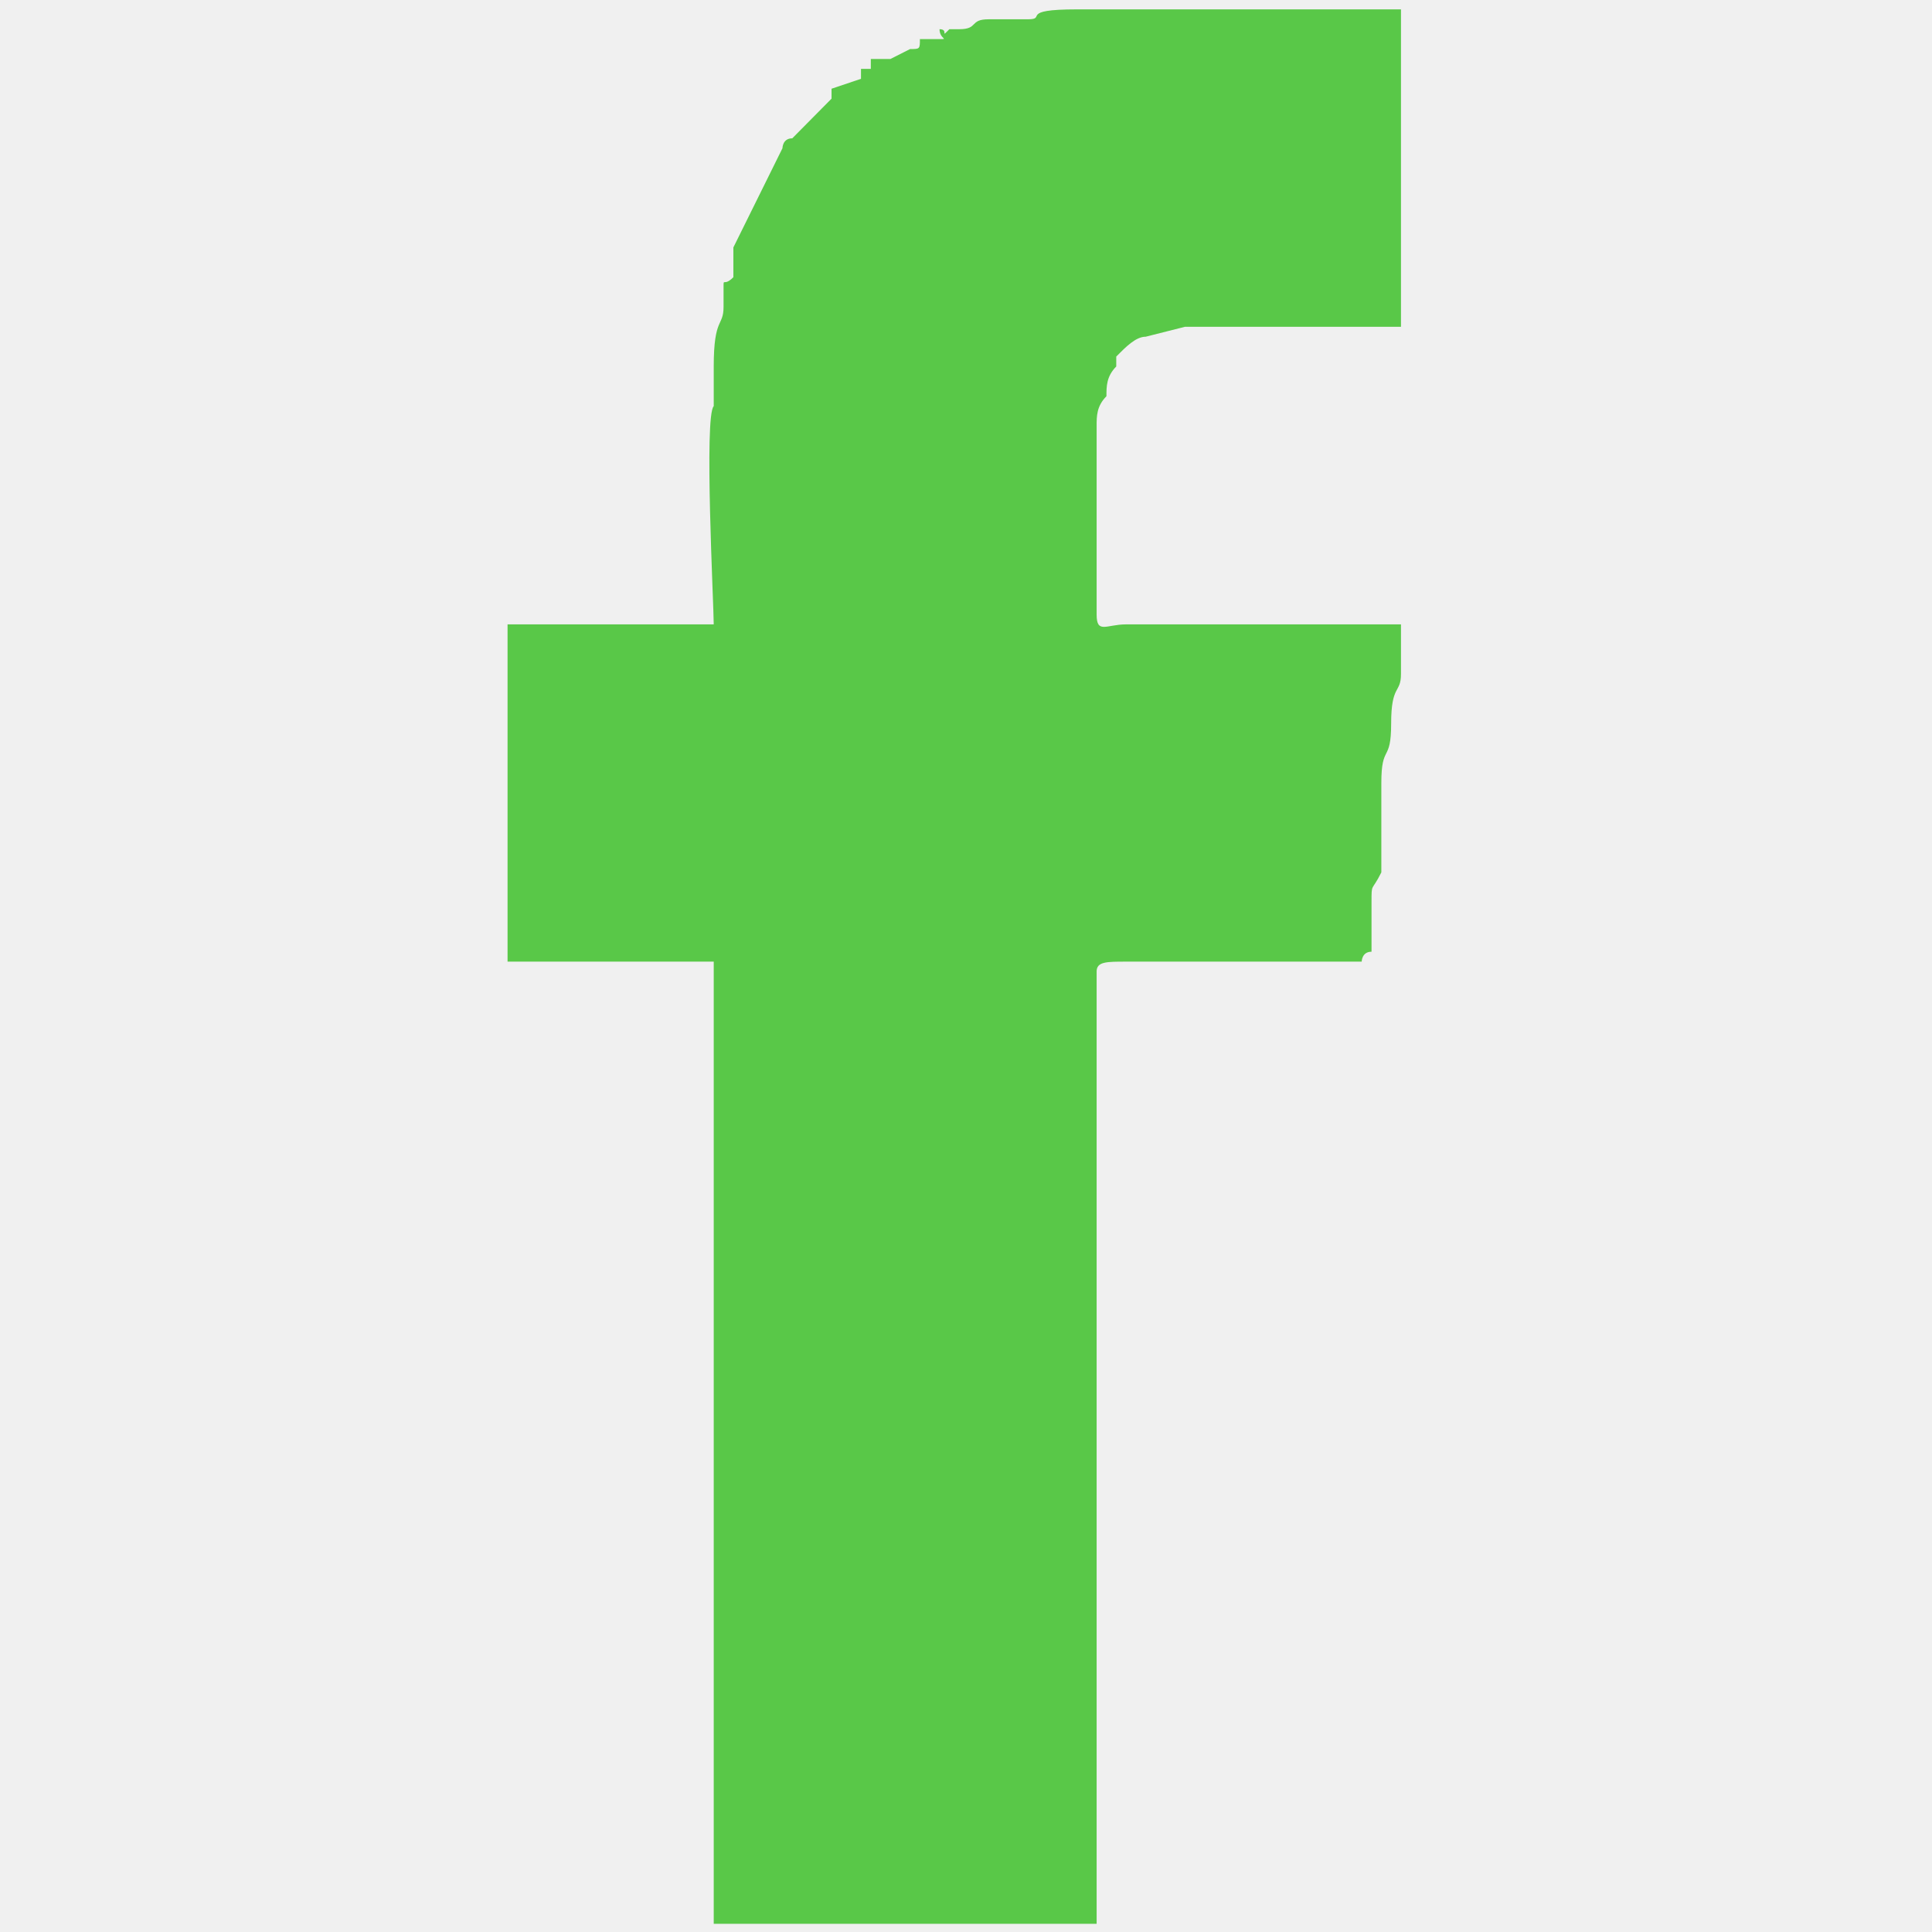
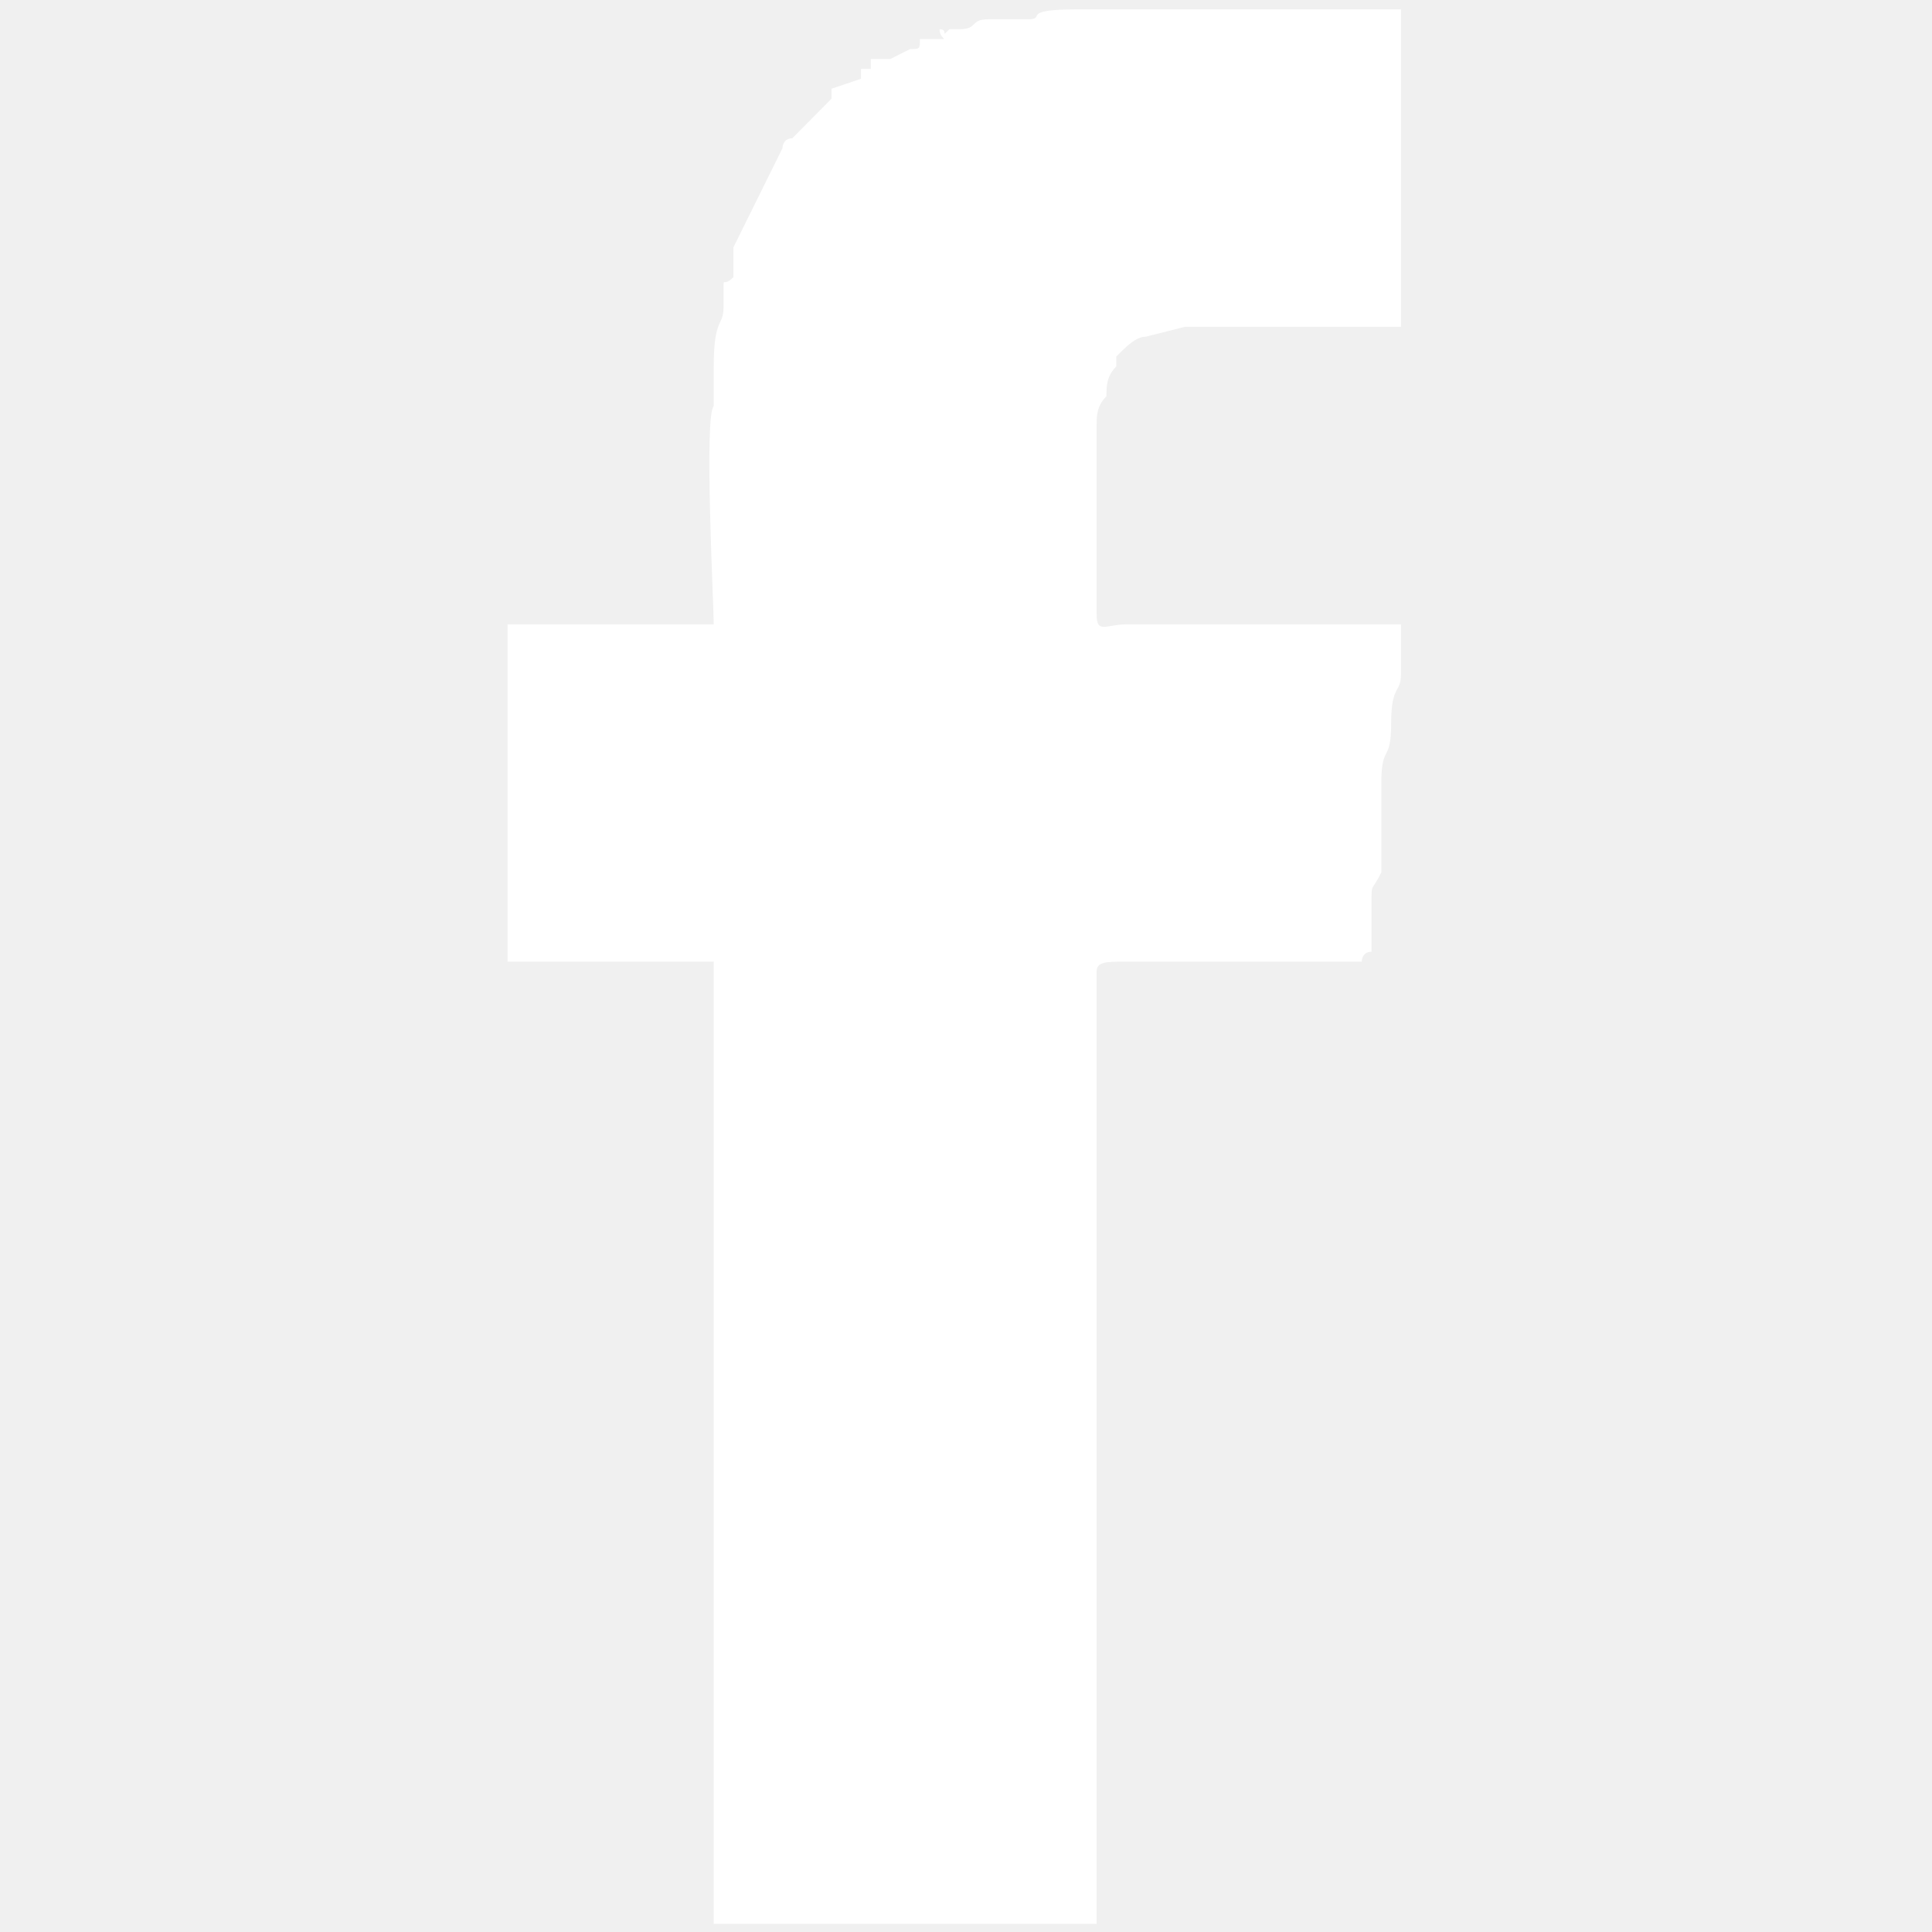
<svg xmlns="http://www.w3.org/2000/svg" xml:space="preserve" width="30" height="30" version="1.1" style="clip-rule:evenodd;fill-rule:evenodd;image-rendering:optimizeQuality;shape-rendering:geometricPrecision;text-rendering:geometricPrecision" viewBox="0 0 30 29.991" id="svg2">
  <defs id="defs4">
    <style type="text/css" id="style6">
    .fil0 {fill:#59C848}
   </style>
  </defs>
  <g id="Слой_x0020_1" transform="matrix(0.1524493,0,0,0.154029,-34.49954,-12.02729)">
-     <path class="fil0" d="m 338,121 c 0,-1 0,-2 1,-3 0,0 0,1 0,0 0,-1 0,-2 1,-3 l 0,-1 c 1,-1 2,-2 3,-2 l 4,-1 22,0 0,-32 -33,0 c -6,0 -3,1 -5,1 -5,0 -2,0 -4,0 -2,0 -1,1 -3,1 0,0 -1,0 -1,0 -1,1 1,-1 0,0 -1,1 0,0 -1,0 0,1 1,1 0,1 -2,0 -1,0 -2,0 0,1 0,1 -1,1 l -2,1 c 0,0 0,0 0,0 0,0 0,0 0,0 -1,0 -1,0 -2,0 0,0 0,1 0,1 l -1,0 c 0,0 0,0 0,0 0,0 0,1 0,1 l -3,1 c 0,0 0,0 0,0 0,0 0,1 0,1 l -4,4 c -1,0 -1,1 -1,1 l -5,10 c 0,1 0,0 0,1 0,1 0,1 0,2 -1,1 -1,0 -1,1 0,1 0,1 0,2 0,2 -1,1 -1,6 0,3 0,3 0,4 -1,1 0,20 0,22 l -21,0 0,34 c 6,0 15,0 21,0 l 0,97 39,0 0,-96 c 0,-1 1,-1 3,-1 4,0 23,0 24,0 0,0 0,-1 1,-1 0,-1 0,0 0,-1 0,-1 0,-3 0,-4 0,-2 0,-1 1,-3 0,0 0,-2 0,-3 0,-4 0,0 0,-6 0,-4 1,-2 1,-6 0,-4 1,-3 1,-5 l 0,-5 -28,0 c -2,0 -3,1 -3,-1 l 0,-19 z" id="path10" style="fill:#59c848" />
+     <path class="fil0" d="m 338,121 c 0,-1 0,-2 1,-3 0,0 0,1 0,0 0,-1 0,-2 1,-3 l 0,-1 c 1,-1 2,-2 3,-2 l 4,-1 22,0 0,-32 -33,0 c -6,0 -3,1 -5,1 -5,0 -2,0 -4,0 -2,0 -1,1 -3,1 0,0 -1,0 -1,0 -1,1 1,-1 0,0 -1,1 0,0 -1,0 0,1 1,1 0,1 -2,0 -1,0 -2,0 0,1 0,1 -1,1 l -2,1 c 0,0 0,0 0,0 0,0 0,0 0,0 -1,0 -1,0 -2,0 0,0 0,1 0,1 l -1,0 c 0,0 0,0 0,0 0,0 0,1 0,1 l -3,1 c 0,0 0,0 0,0 0,0 0,1 0,1 l -4,4 c -1,0 -1,1 -1,1 l -5,10 c 0,1 0,0 0,1 0,1 0,1 0,2 -1,1 -1,0 -1,1 0,1 0,1 0,2 0,2 -1,1 -1,6 0,3 0,3 0,4 -1,1 0,20 0,22 l -21,0 0,34 c 6,0 15,0 21,0 l 0,97 39,0 0,-96 c 0,-1 1,-1 3,-1 4,0 23,0 24,0 0,0 0,-1 1,-1 0,-1 0,0 0,-1 0,-1 0,-3 0,-4 0,-2 0,-1 1,-3 0,0 0,-2 0,-3 0,-4 0,0 0,-6 0,-4 1,-2 1,-6 0,-4 1,-3 1,-5 l 0,-5 -28,0 c -2,0 -3,1 -3,-1 l 0,-19 z" id="path10" style="fill:#ffffff" />
  </g>
</svg>
